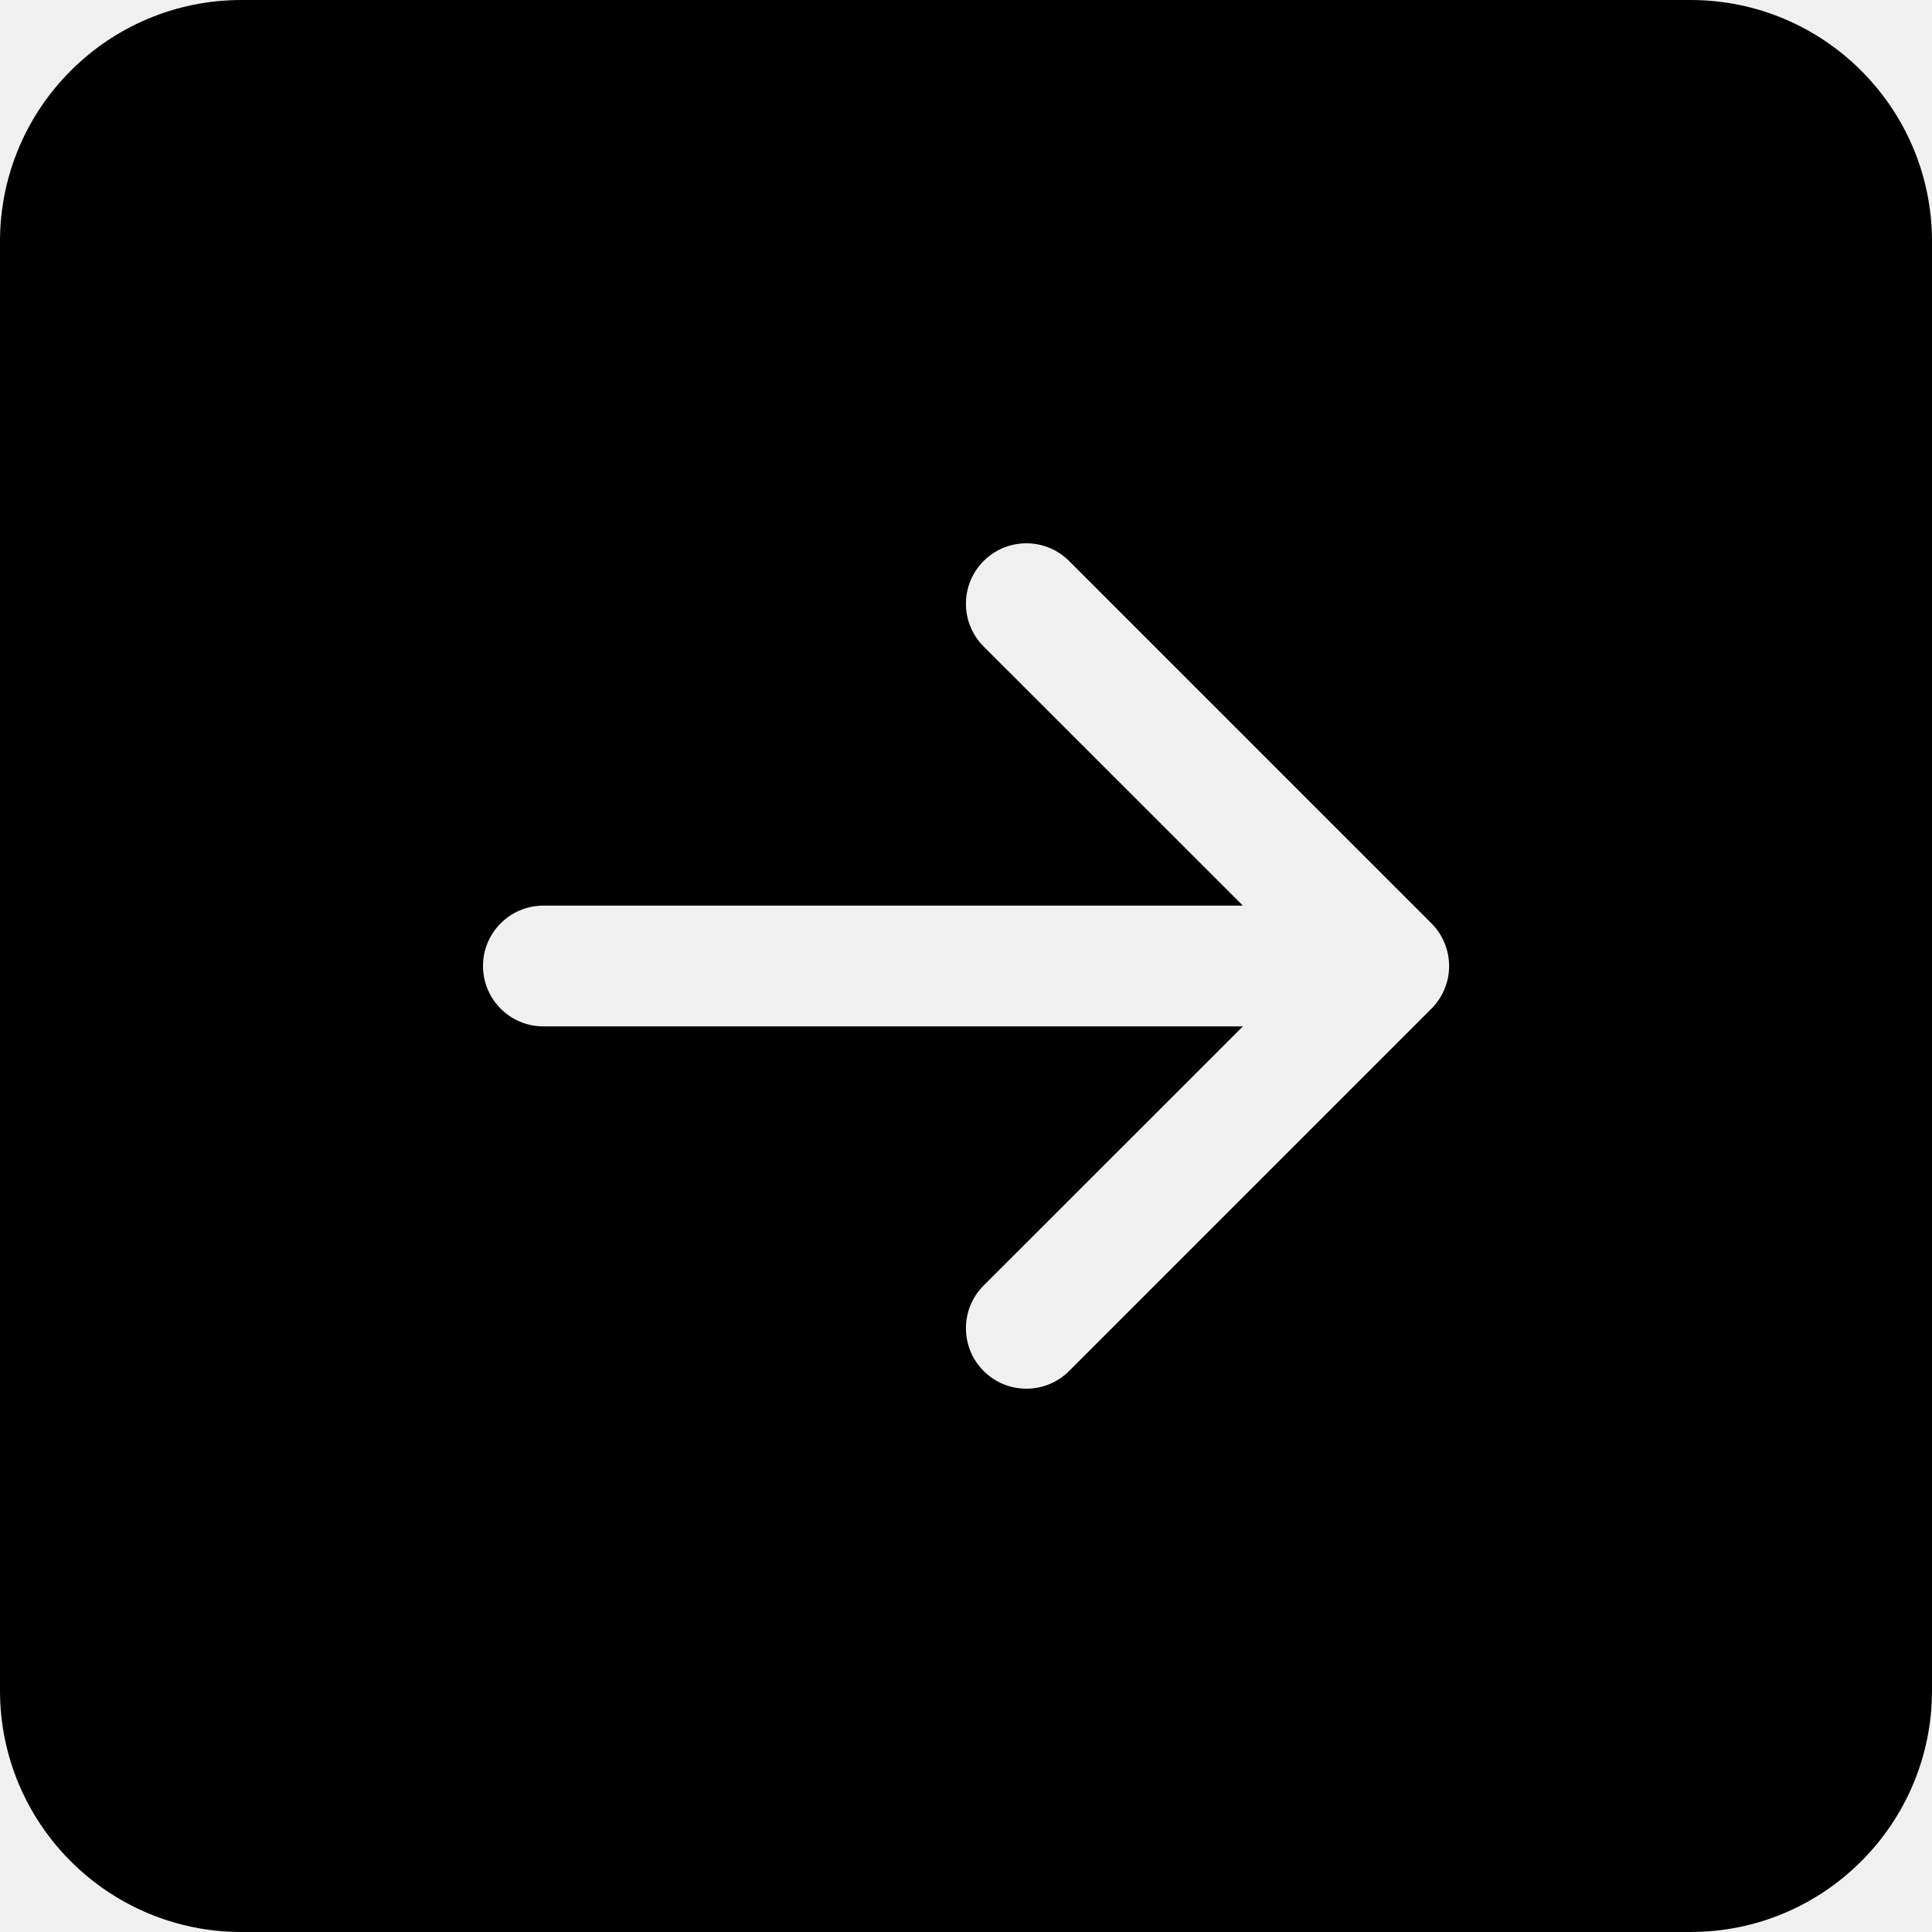
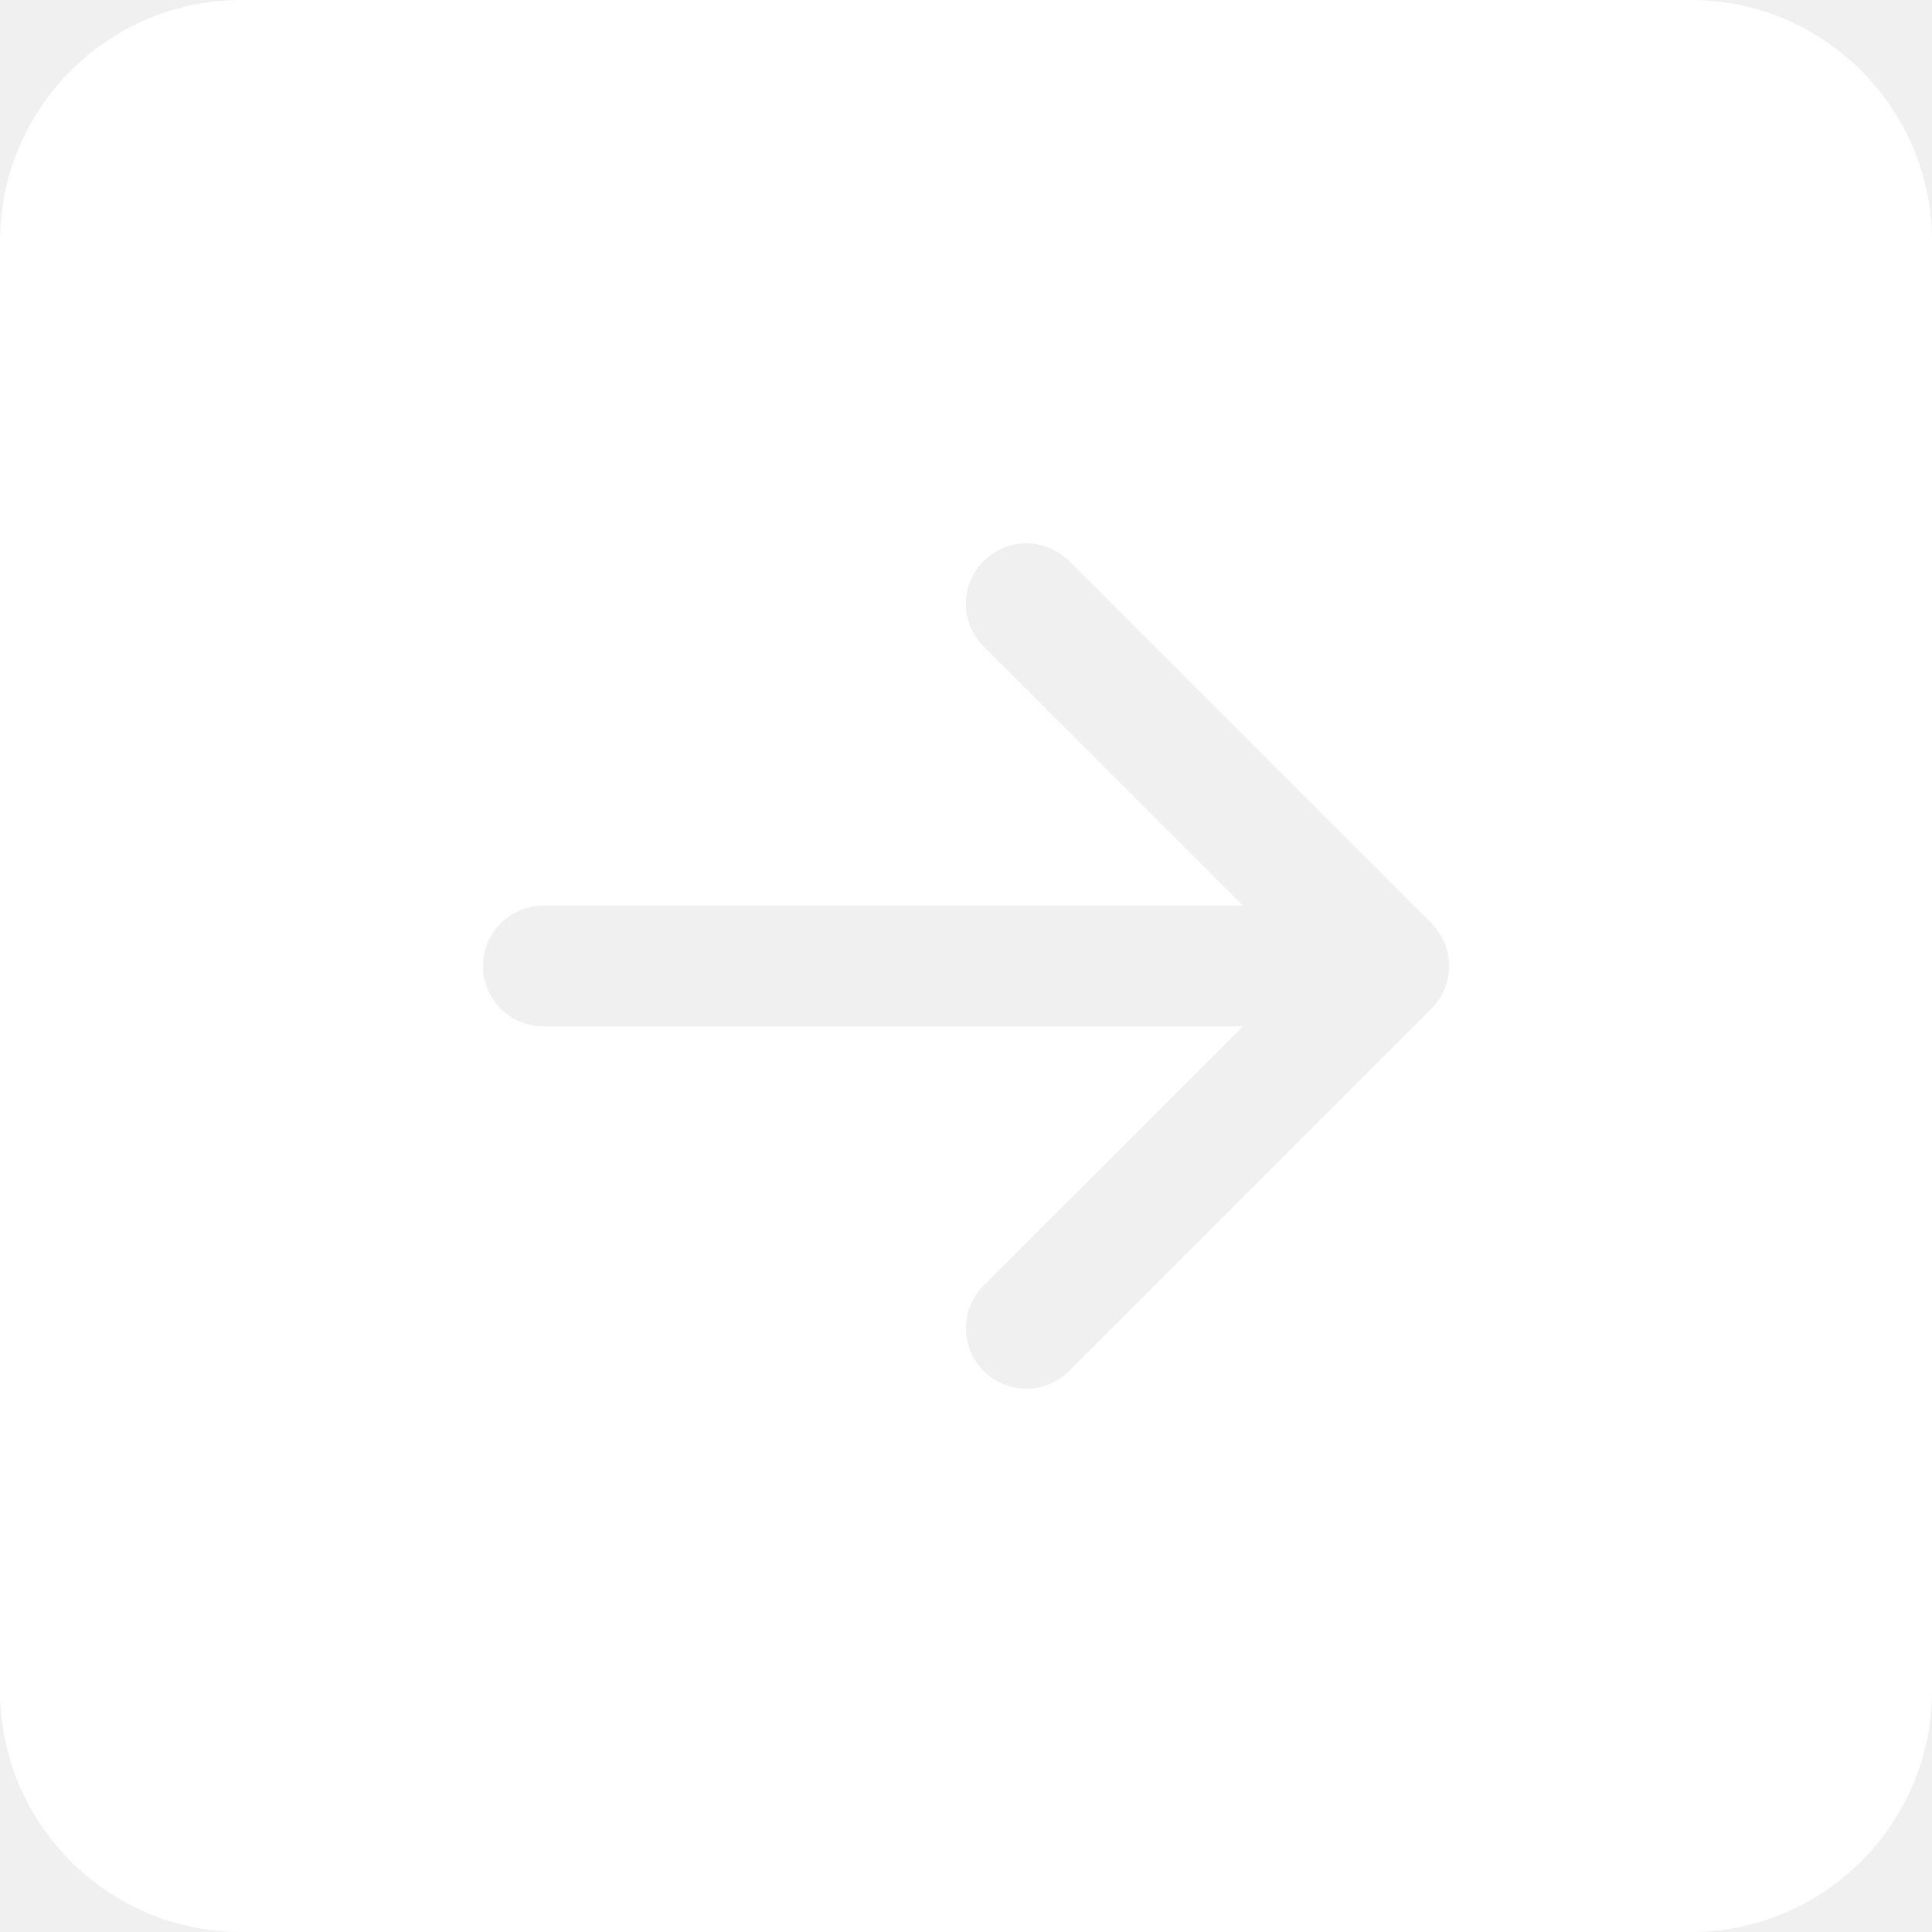
- <svg xmlns="http://www.w3.org/2000/svg" width="16" height="16" fill="currentColor" class="bi bi-arrow-right-square-fill" viewBox="0 0 16 16">
+ <svg xmlns="http://www.w3.org/2000/svg" width="30" height="30" fill="white" class="bi bi-arrow-right-square-fill" viewBox="0 0 16 16">
  <path d="M0 14a2 2 0 0 0 2 2h12a2 2 0 0 0 2-2V2a2 2 0 0 0-2-2H2a2 2 0 0 0-2 2zm4.5-6.5h5.793L8.146 5.354a.5.5 0 1 1 .708-.708l3 3a.5.5 0 0 1 0 .708l-3 3a.5.5 0 0 1-.708-.708L10.293 8.5H4.5a.5.5 0 0 1 0-1" />
</svg>
